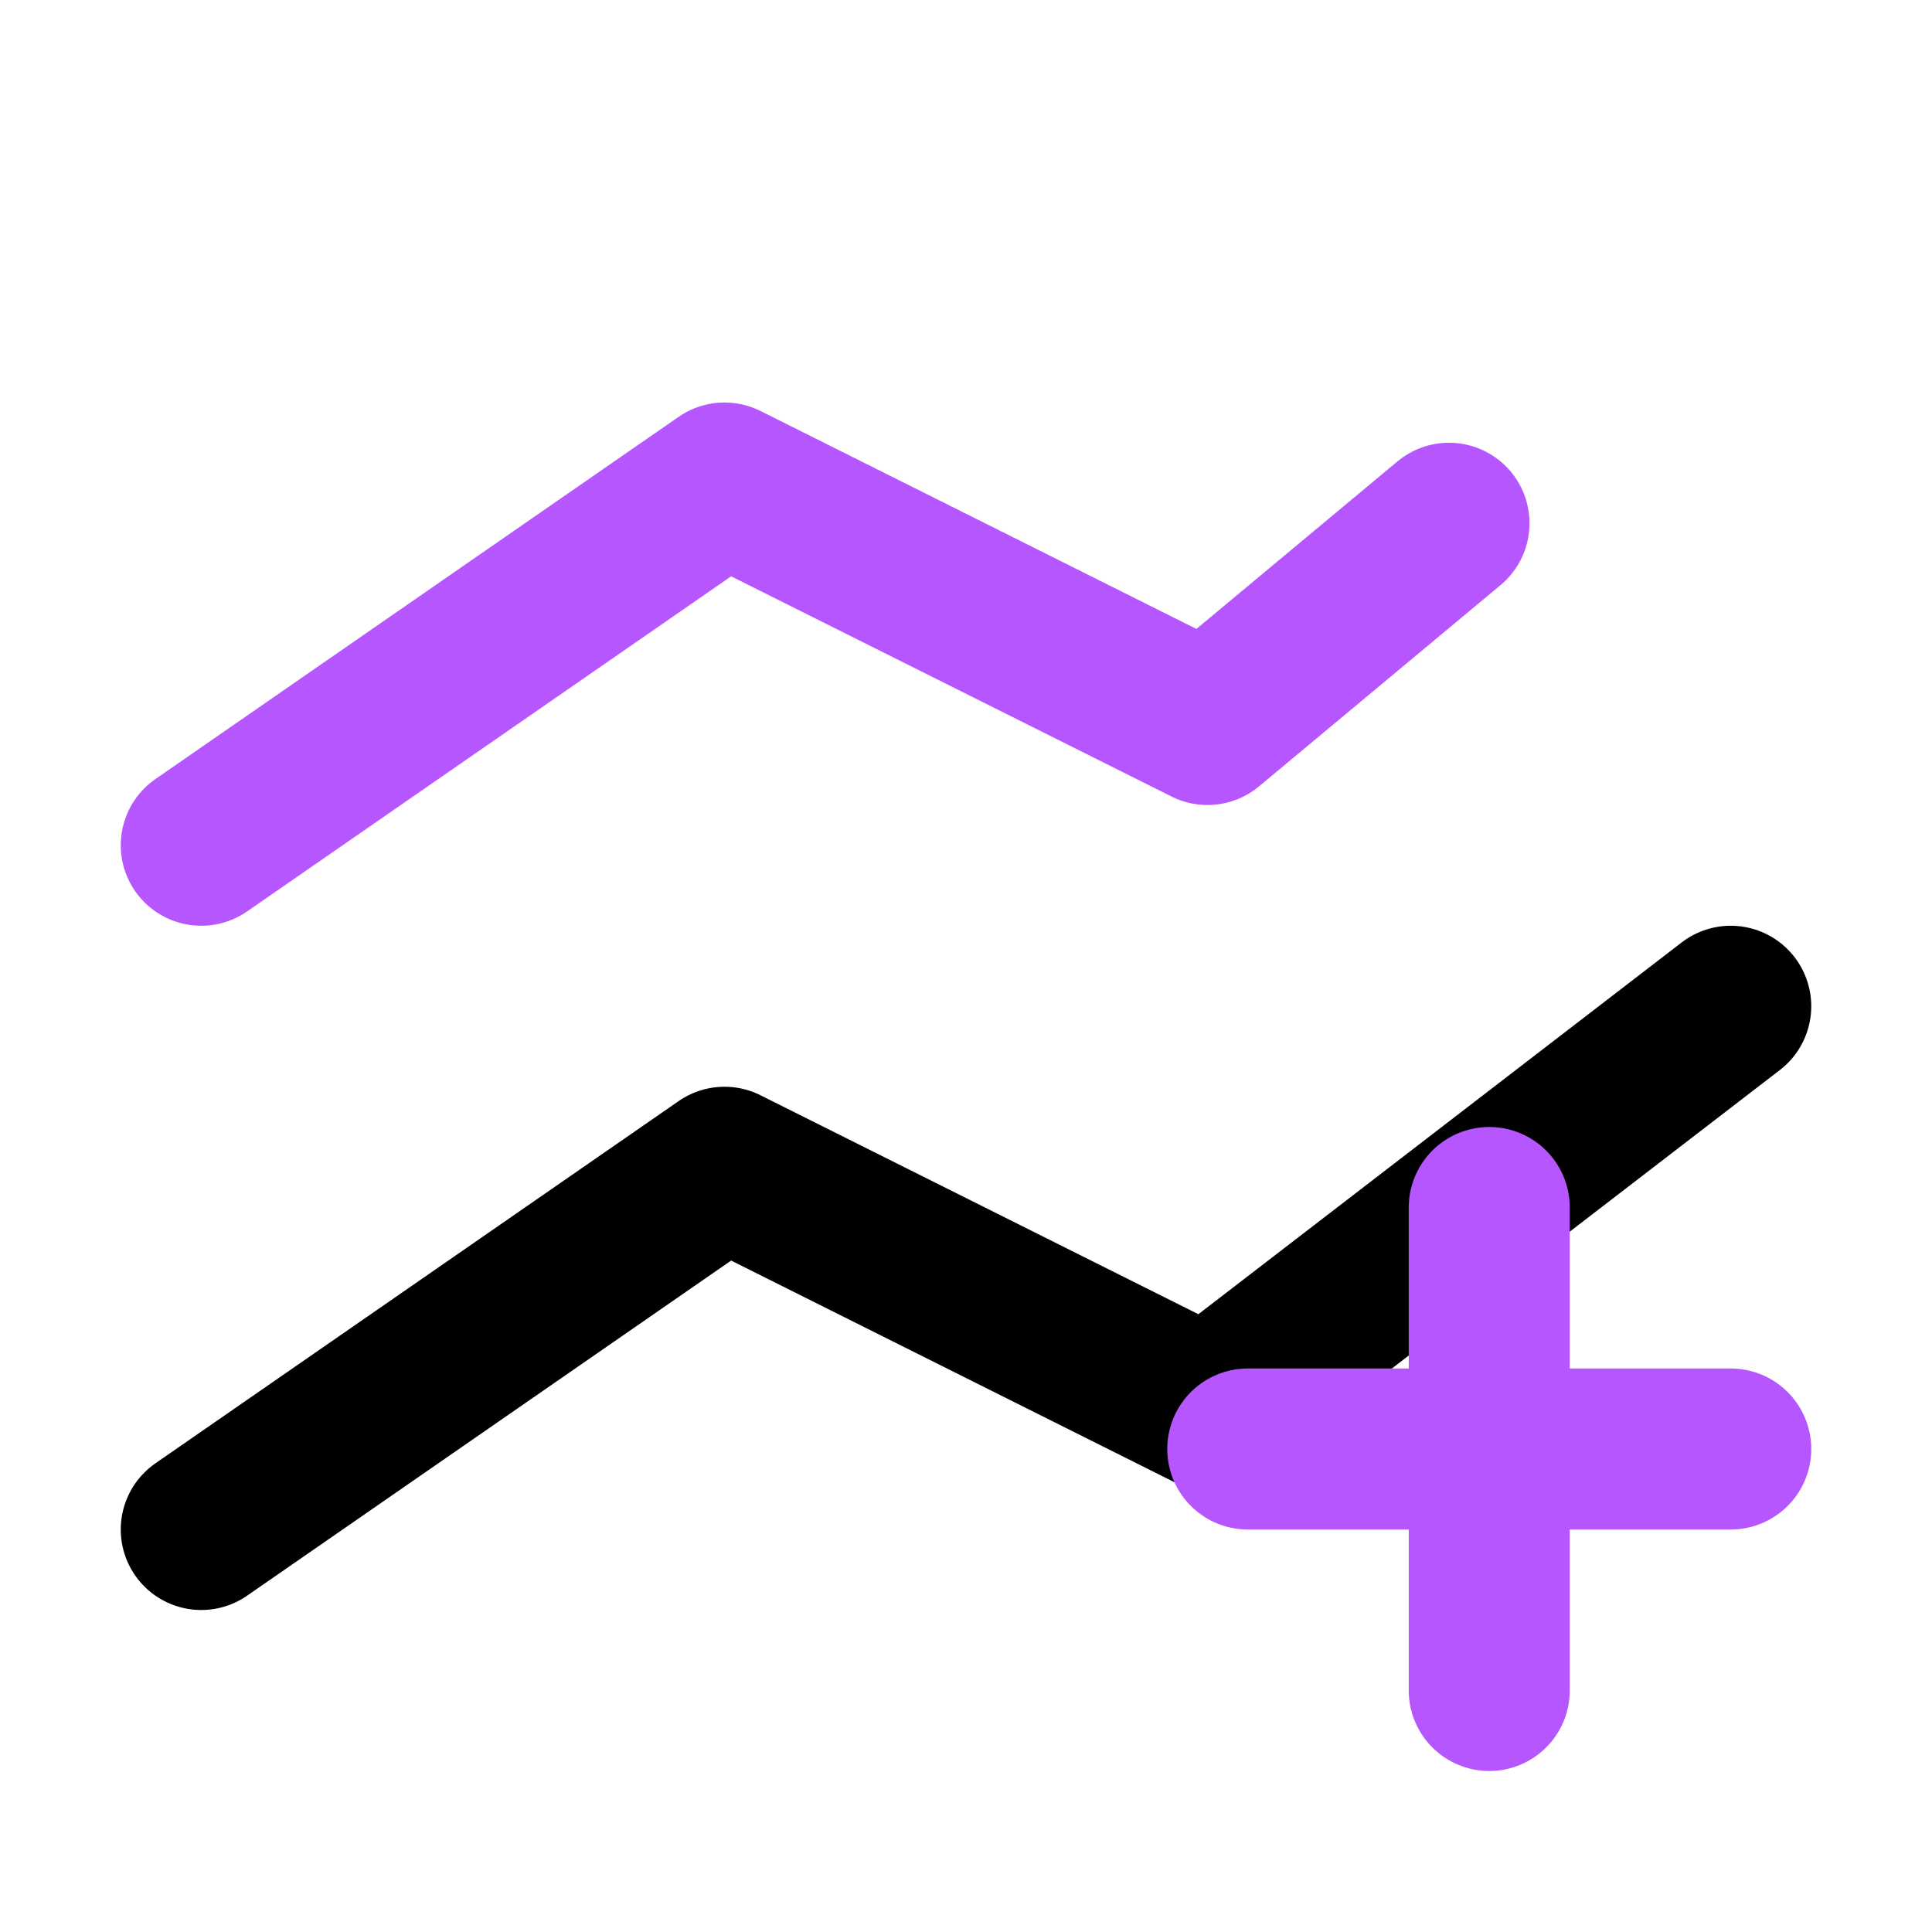
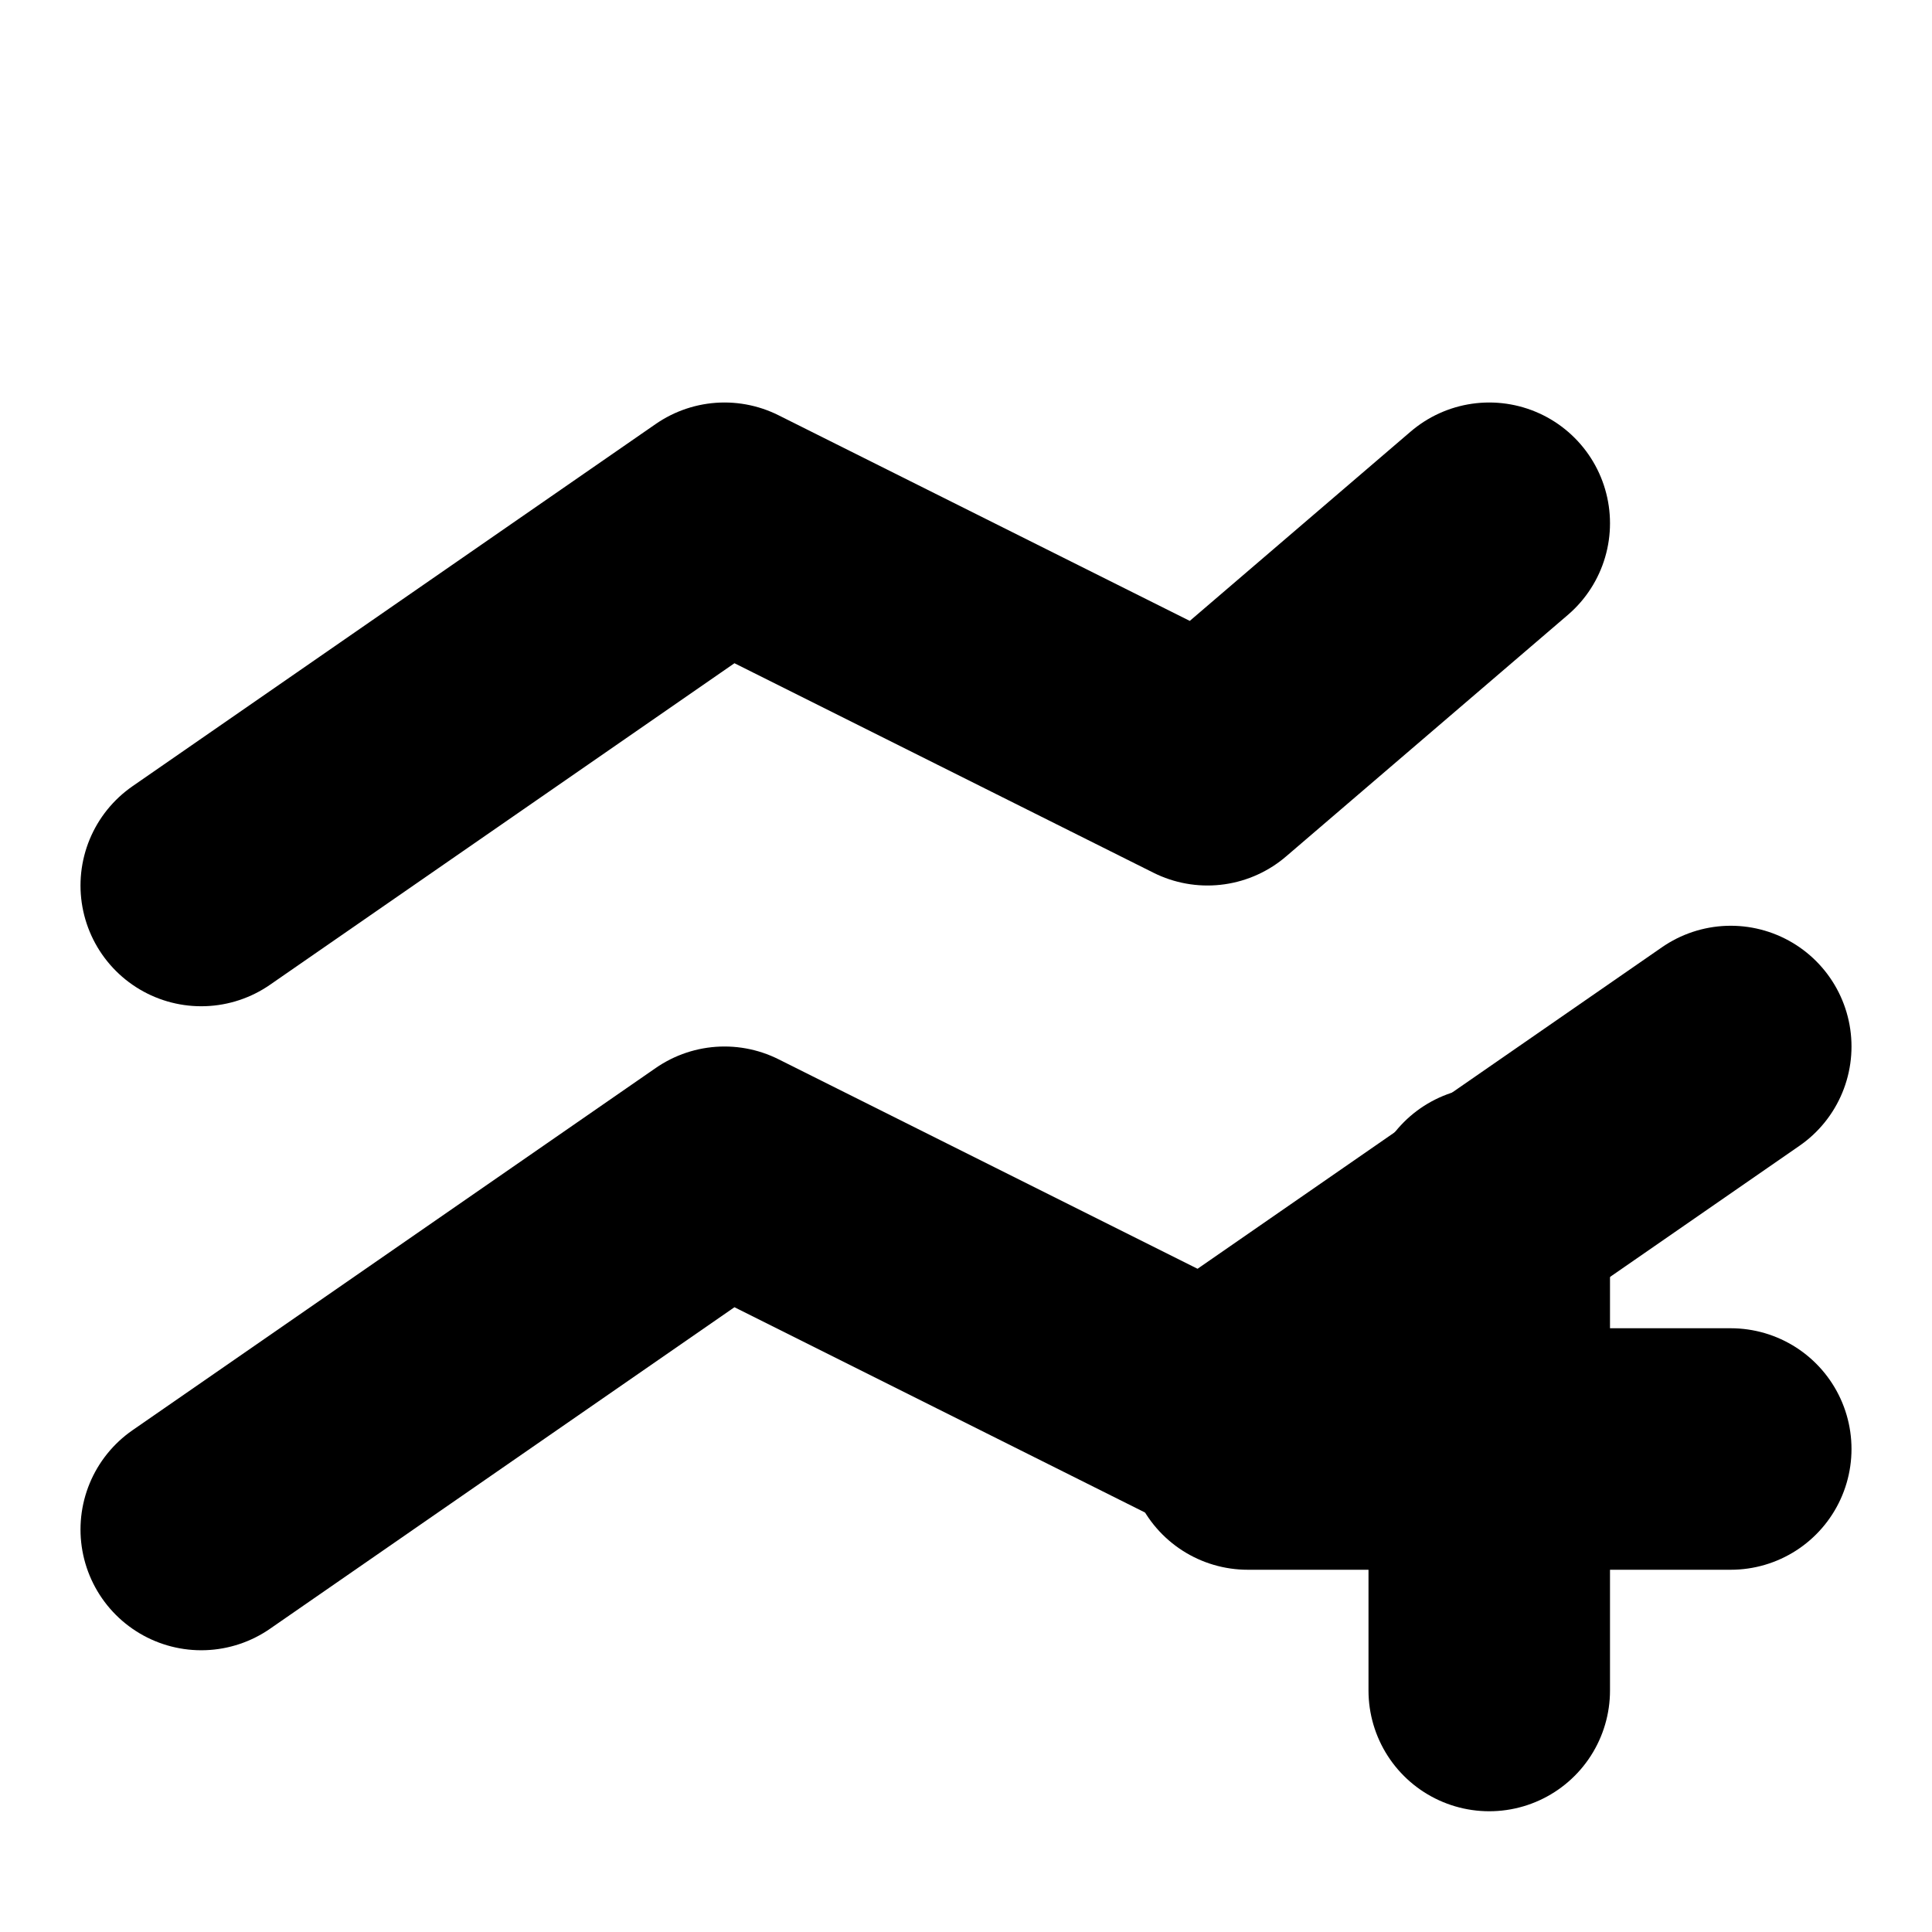
<svg xmlns="http://www.w3.org/2000/svg" width="24" height="24" viewBox="0 0 24 24" fill="none" aria-hidden="true">
-   <path d="M2.5 19 L9 14.5 L15 17.5 L21.5 12.5" stroke="currentColor" stroke-width="2" stroke-linecap="round" stroke-linejoin="round" fill="none" />
-   <path d="M2.5 10.5 L9 6 L15 9 L18 6.5" stroke="#B656FF" stroke-width="2" stroke-linecap="round" stroke-linejoin="round" fill="none" />
-   <path d="M18.5 15 V21 M15.5 18 H21.5" stroke="#B656FF" stroke-width="2" stroke-linecap="round" stroke-linejoin="round" fill="none" />
+   <path d="M2.5 19 L9 14.5 L15 17.5 L21.5 13" stroke="currentColor" stroke-width="3" stroke-linecap="round" stroke-linejoin="round" fill="none" />
+   <path d="M2.5 11 L9 6.5 L15 9.5 L18.5 6.5" stroke="currentColor" stroke-width="3" stroke-linecap="round" stroke-linejoin="round" fill="none" />
+   <path d="M18.5 15 V21 M15.5 18 H21.5" stroke="currentColor" stroke-width="3" stroke-linecap="round" stroke-linejoin="round" fill="none" />
</svg>
